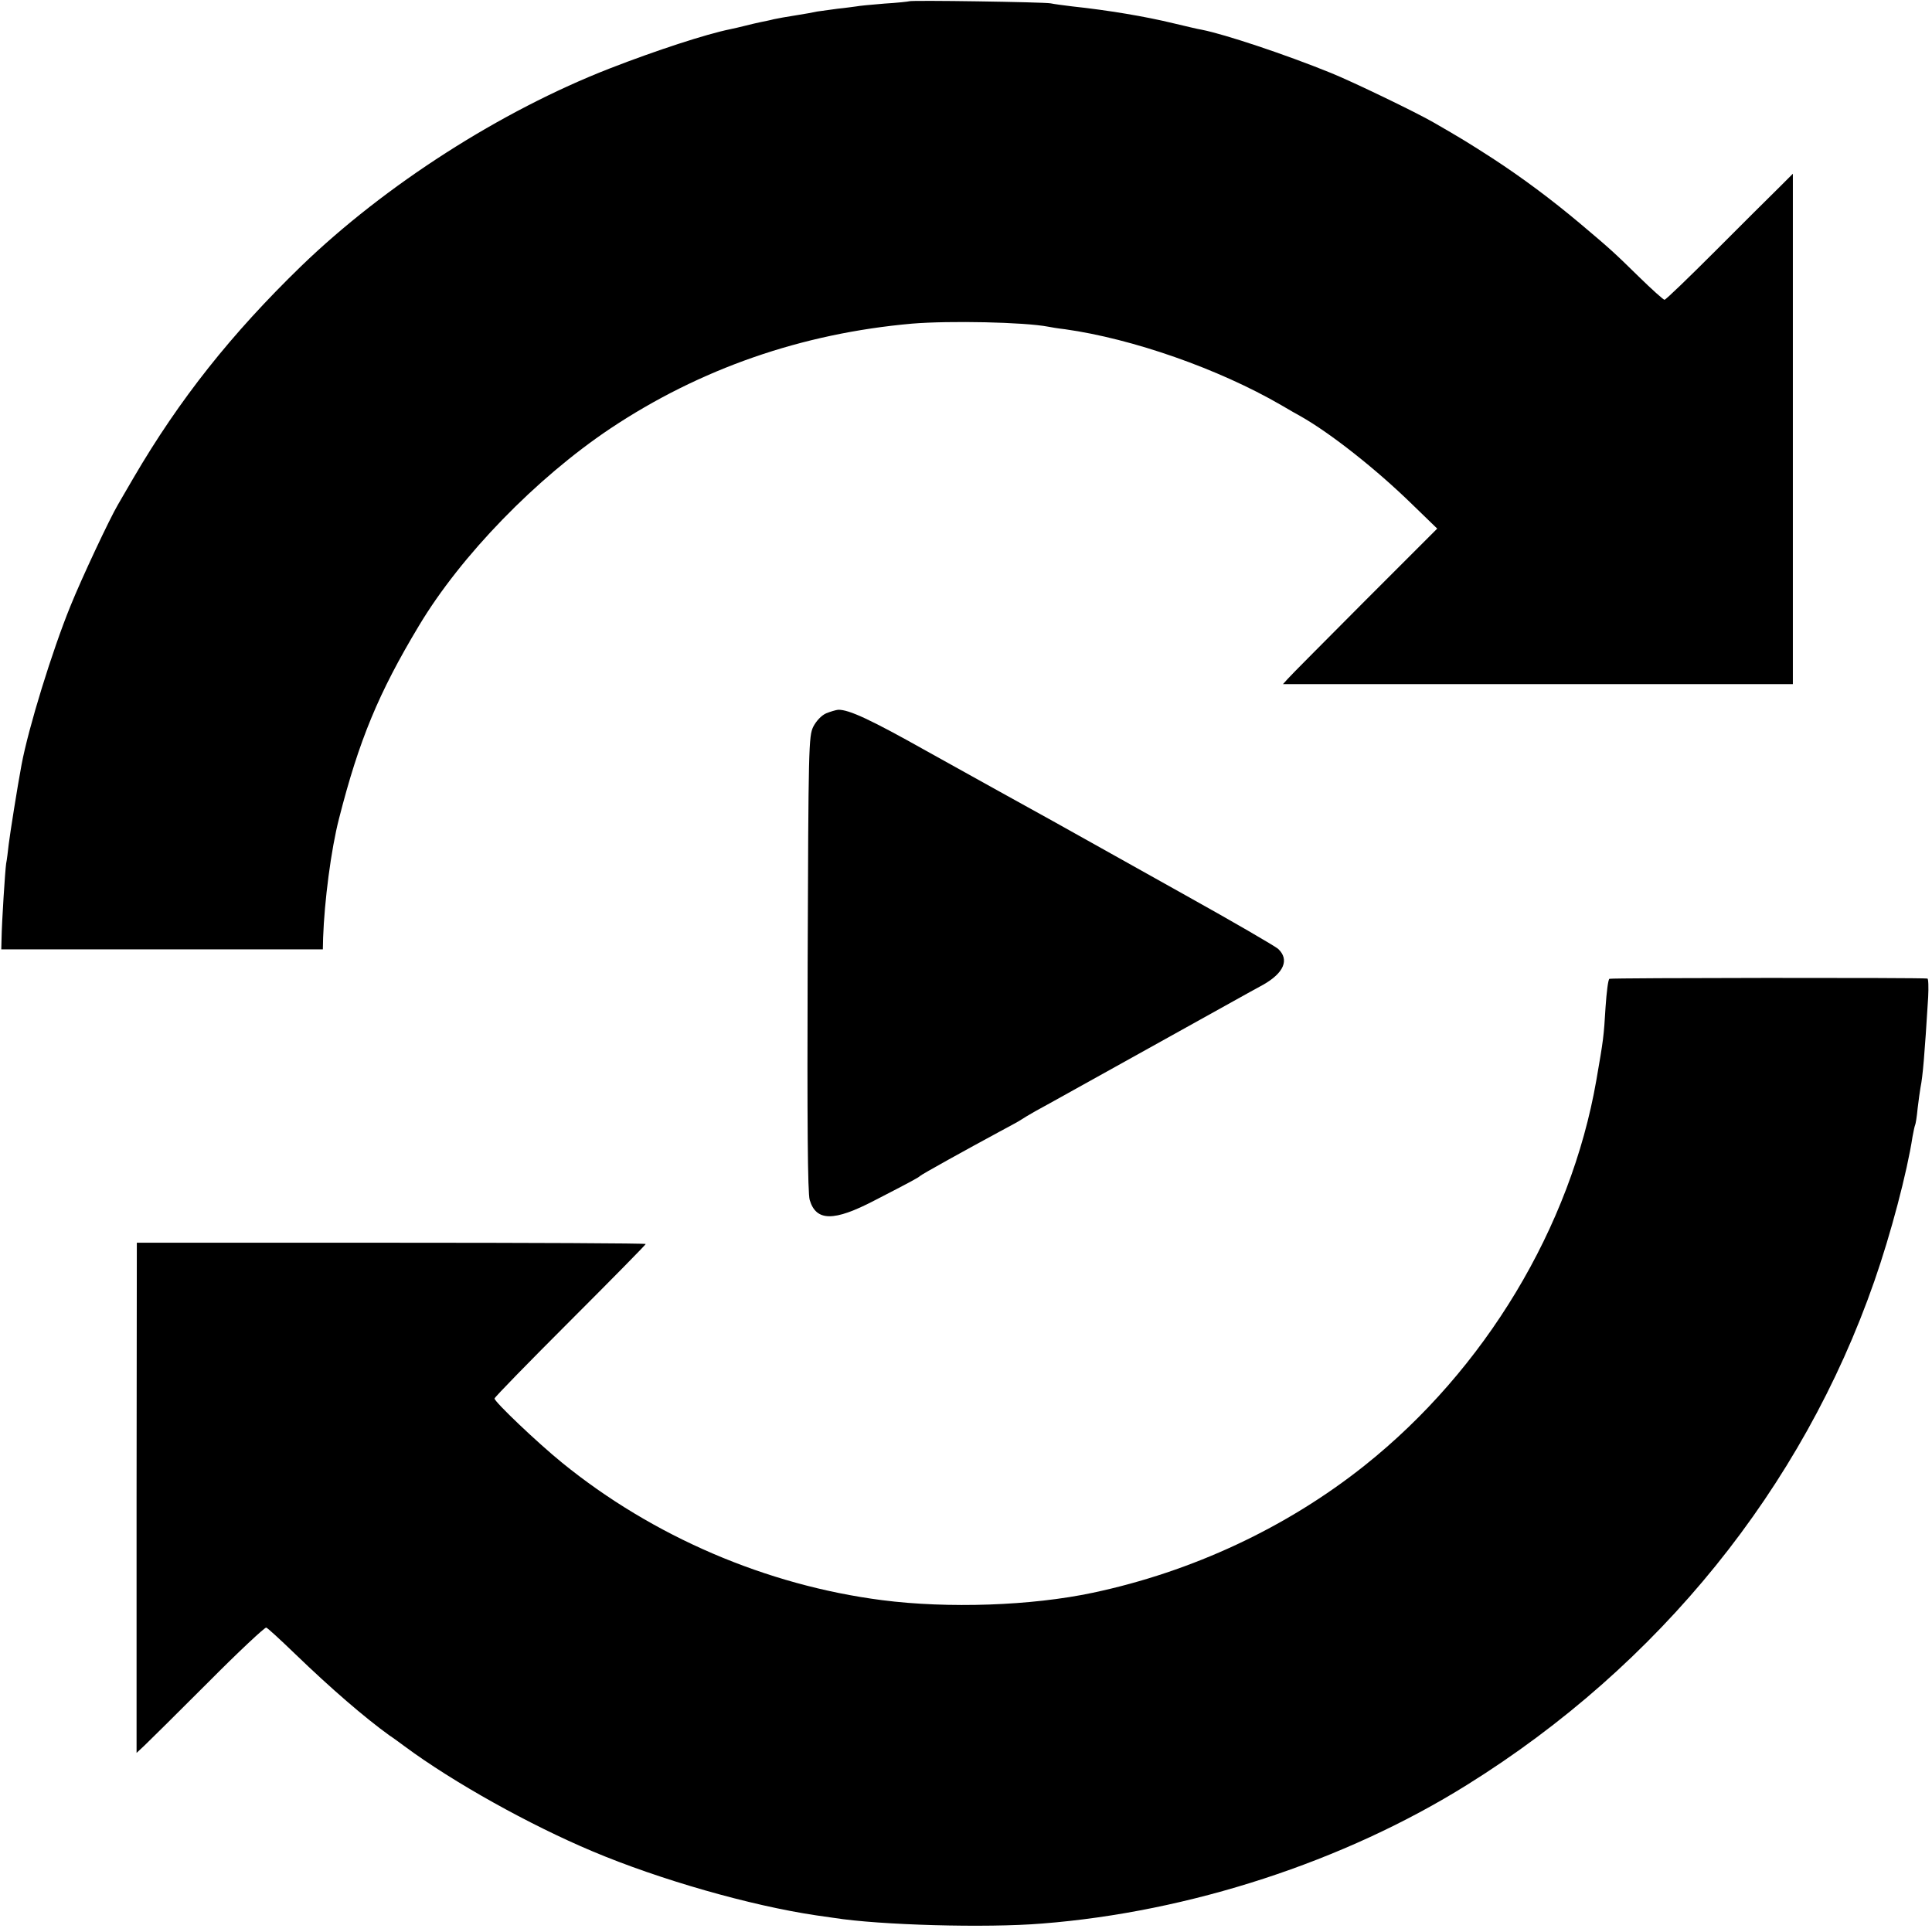
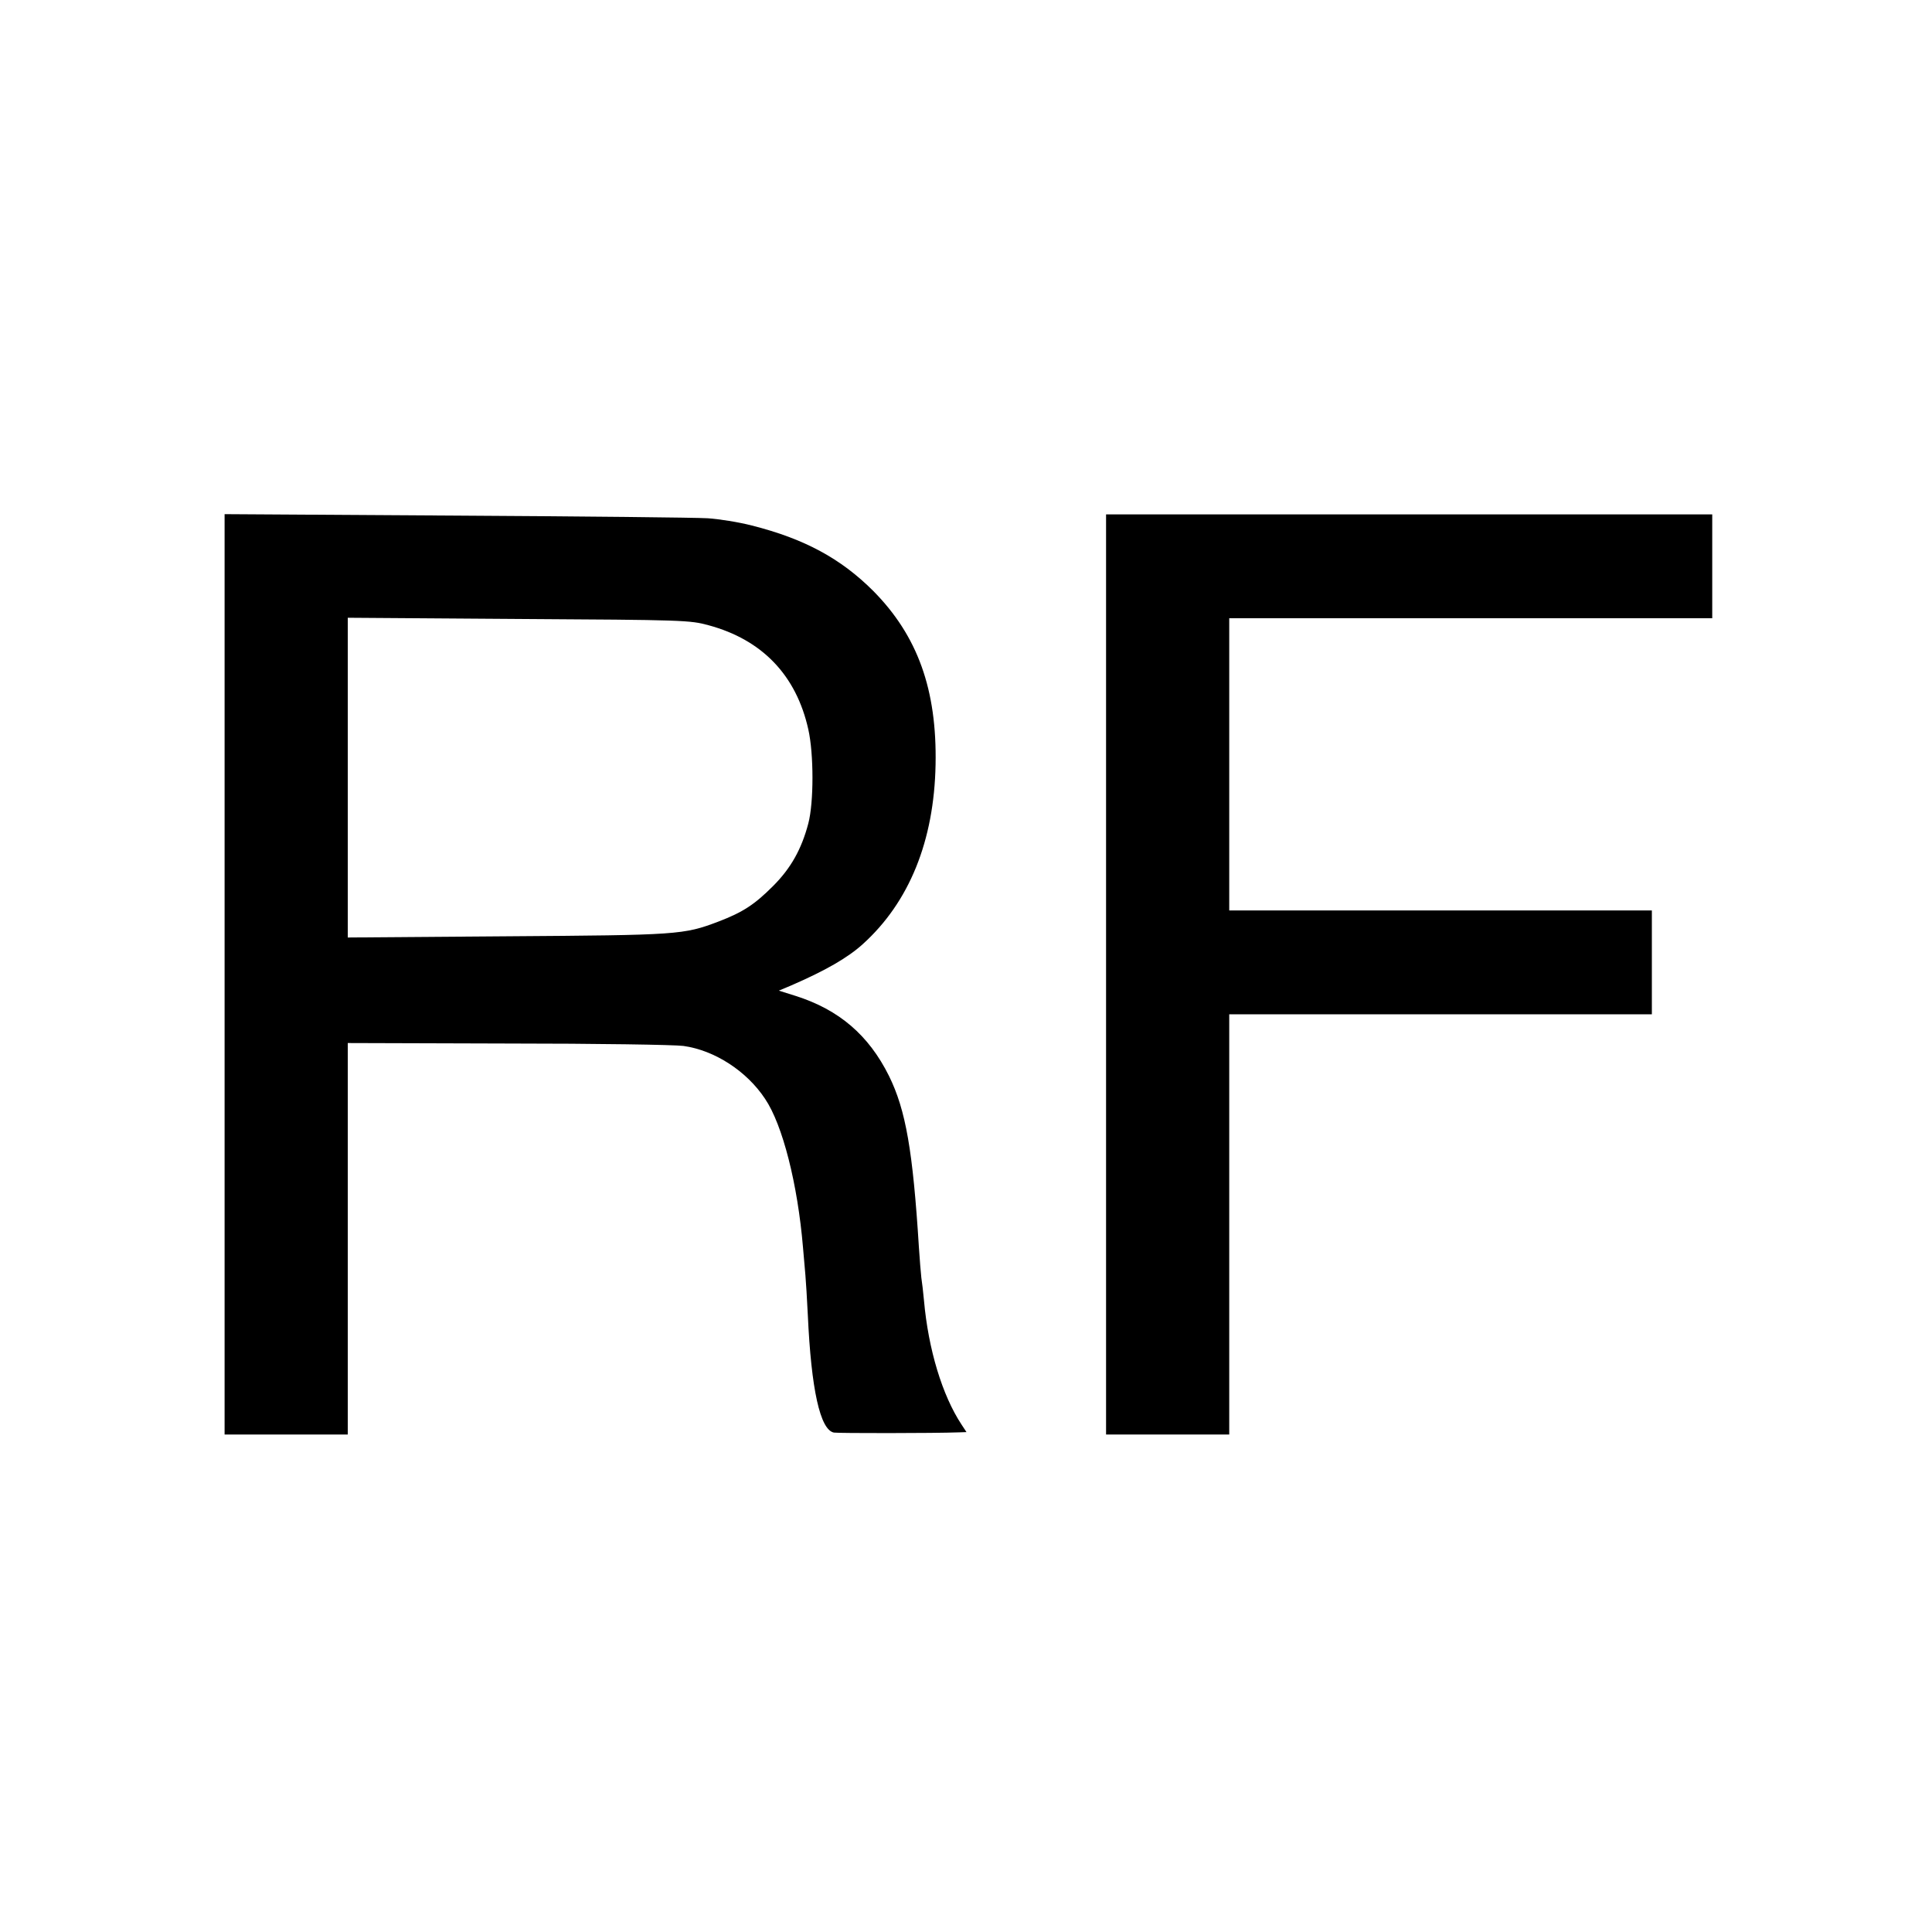
- <svg xmlns="http://www.w3.org/2000/svg" version="1.0" width="754pt" height="754pt" viewBox="0 0 754 754" preserveAspectRatio="xMidYMid meet">
-   <g transform="translate(0,754) scale(0.1,-0.1)" fill="#000000" stroke="none">
-     <path d="M3548 7535 c-2 -1 -45 -6 -96 -9 -51 -4 -101 -9 -110 -11 -9 -1 -42 -6 -73 -9 -31 -4 -67 -9 -80 -11 -13 -3 -51 -10 -84 -15 -33 -5 -71 -12 -85 -15 -14 -4 -36 -8 -50 -11 -14 -3 -41 -9 -60 -14 -19 -5 -46 -11 -60 -14 -94 -19 -290 -83 -470 -153 -426 -166 -877 -455 -1205 -772 -271 -263 -474 -518 -654 -826 -29 -49 -56 -97 -61 -105 -32 -54 -141 -286 -185 -395 -71 -174 -164 -475 -191 -620 -16 -85 -45 -269 -50 -310 -3 -27 -7 -61 -10 -75 -4 -27 -17 -228 -18 -295 l-1 -40 628 0 627 0 1 45 c5 143 31 345 62 465 78 306 154 490 312 753 164 274 458 576 746 769 351 234 748 372 1179 410 146 12 437 6 531 -12 9 -2 39 -7 66 -10 263 -37 598 -154 843 -296 30 -18 64 -37 75 -43 117 -66 297 -208 437 -345 l97 -94 -282 -282 c-155 -156 -291 -292 -301 -304 l-19 -21 995 0 995 0 0 996 0 996 -54 -54 c-30 -29 -141 -140 -246 -245 -106 -106 -196 -193 -201 -193 -4 0 -49 40 -100 90 -98 96 -110 107 -231 209 -111 93 -222 176 -340 253 -90 58 -122 78 -230 140 -67 39 -316 159 -400 193 -177 72 -414 151 -505 169 -14 2 -63 14 -110 25 -111 27 -255 51 -395 66 -33 4 -71 9 -85 12 -26 5 -547 13 -552 8z" />
-     <path d="M3224 4756 c-18 -8 -38 -29 -50 -52 -18 -37 -19 -75 -22 -924 -2 -622 0 -896 8 -923 25 -84 94 -85 253 -2 140 72 171 89 177 95 5 6 184 105 310 173 41 22 80 43 85 47 6 4 30 19 55 33 25 13 225 125 445 247 220 122 420 234 445 247 81 46 103 98 58 140 -13 11 -176 106 -363 210 -187 105 -419 234 -515 288 -96 53 -193 107 -215 119 -22 12 -148 82 -279 155 -219 123 -303 162 -345 161 -9 -1 -30 -7 -47 -14z" />
-     <path d="M6281 3720 c-5 -3 -11 -52 -15 -110 -7 -116 -8 -125 -36 -286 -100 -574 -435 -1130 -905 -1504 -304 -242 -673 -414 -1060 -496 -240 -51 -565 -62 -822 -29 -451 58 -895 248 -1250 537 -96 78 -263 237 -263 250 0 5 133 141 295 303 162 162 295 297 295 300 0 3 -447 5 -993 5 l-993 0 -1 -995 0 -996 30 28 c16 15 128 126 248 246 120 121 223 217 228 215 5 -1 56 -48 113 -103 141 -136 271 -248 368 -318 14 -9 41 -29 60 -43 189 -140 487 -306 732 -409 263 -111 617 -212 873 -250 22 -3 54 -8 70 -10 176 -28 593 -40 812 -22 575 45 1179 242 1658 541 750 467 1309 1159 1590 1966 64 183 128 426 149 564 4 21 8 41 10 45 2 3 7 33 10 66 4 33 9 69 11 80 9 44 16 125 30 353 2 39 1 73 -3 73 -23 4 -1235 3 -1241 -1z" />
+ <svg xmlns="http://www.w3.org/2000/svg" version="1.0" width="800pt" height="800pt" viewBox="0 0 800 800" preserveAspectRatio="xMidYMid meet">
+   <g transform="translate(0,800) scale(0.1,-0.1)" fill="#000000" stroke="none">
+     <path d="M930 3966 l0 -1906 255 0 255 0 0 810 0 811 663 -2 c364 0 691 -5 727 -10 129 -18 262 -104 338 -219 73 -108 135 -354 157 -615 3 -38 8 -90 10 -115 2 -25 7 -99 10 -165 14 -308 51 -476 108 -487 18 -3 415 -3 520 1 l29 1 -21 32 c-79 120 -137 310 -155 513 -3 33 -8 76 -11 95 -2 19 -7 76 -10 125 -25 399 -54 568 -124 710 -84 169 -207 274 -386 331 l-70 22 50 21 c143 62 235 115 297 171 193 174 296 428 302 744 6 310 -74 533 -258 719 -134 134 -285 216 -503 271 -54 14 -136 27 -183 30 -47 3 -516 8 -1042 11 l-958 6 0 -1905z m2004 1445 c222 -60 363 -207 413 -431 23 -102 23 -303 0 -390 -28 -106 -72 -185 -146 -259 -76 -76 -124 -108 -226 -147 -145 -55 -167 -56 -877 -61 l-658 -5 0 662 0 662 708 -5 c685 -4 709 -5 786 -26z" />
+     <path d="M4580 3965 l0 -1905 255 0 255 0 0 870 0 870 875 0 875 0 0 215 0 215 -875 0 -875 0 0 605 0 605 1000 0 1000 0 0 215 0 215 -1255 0 -1255 0 0 -1905z" />
  </g>
</svg>
